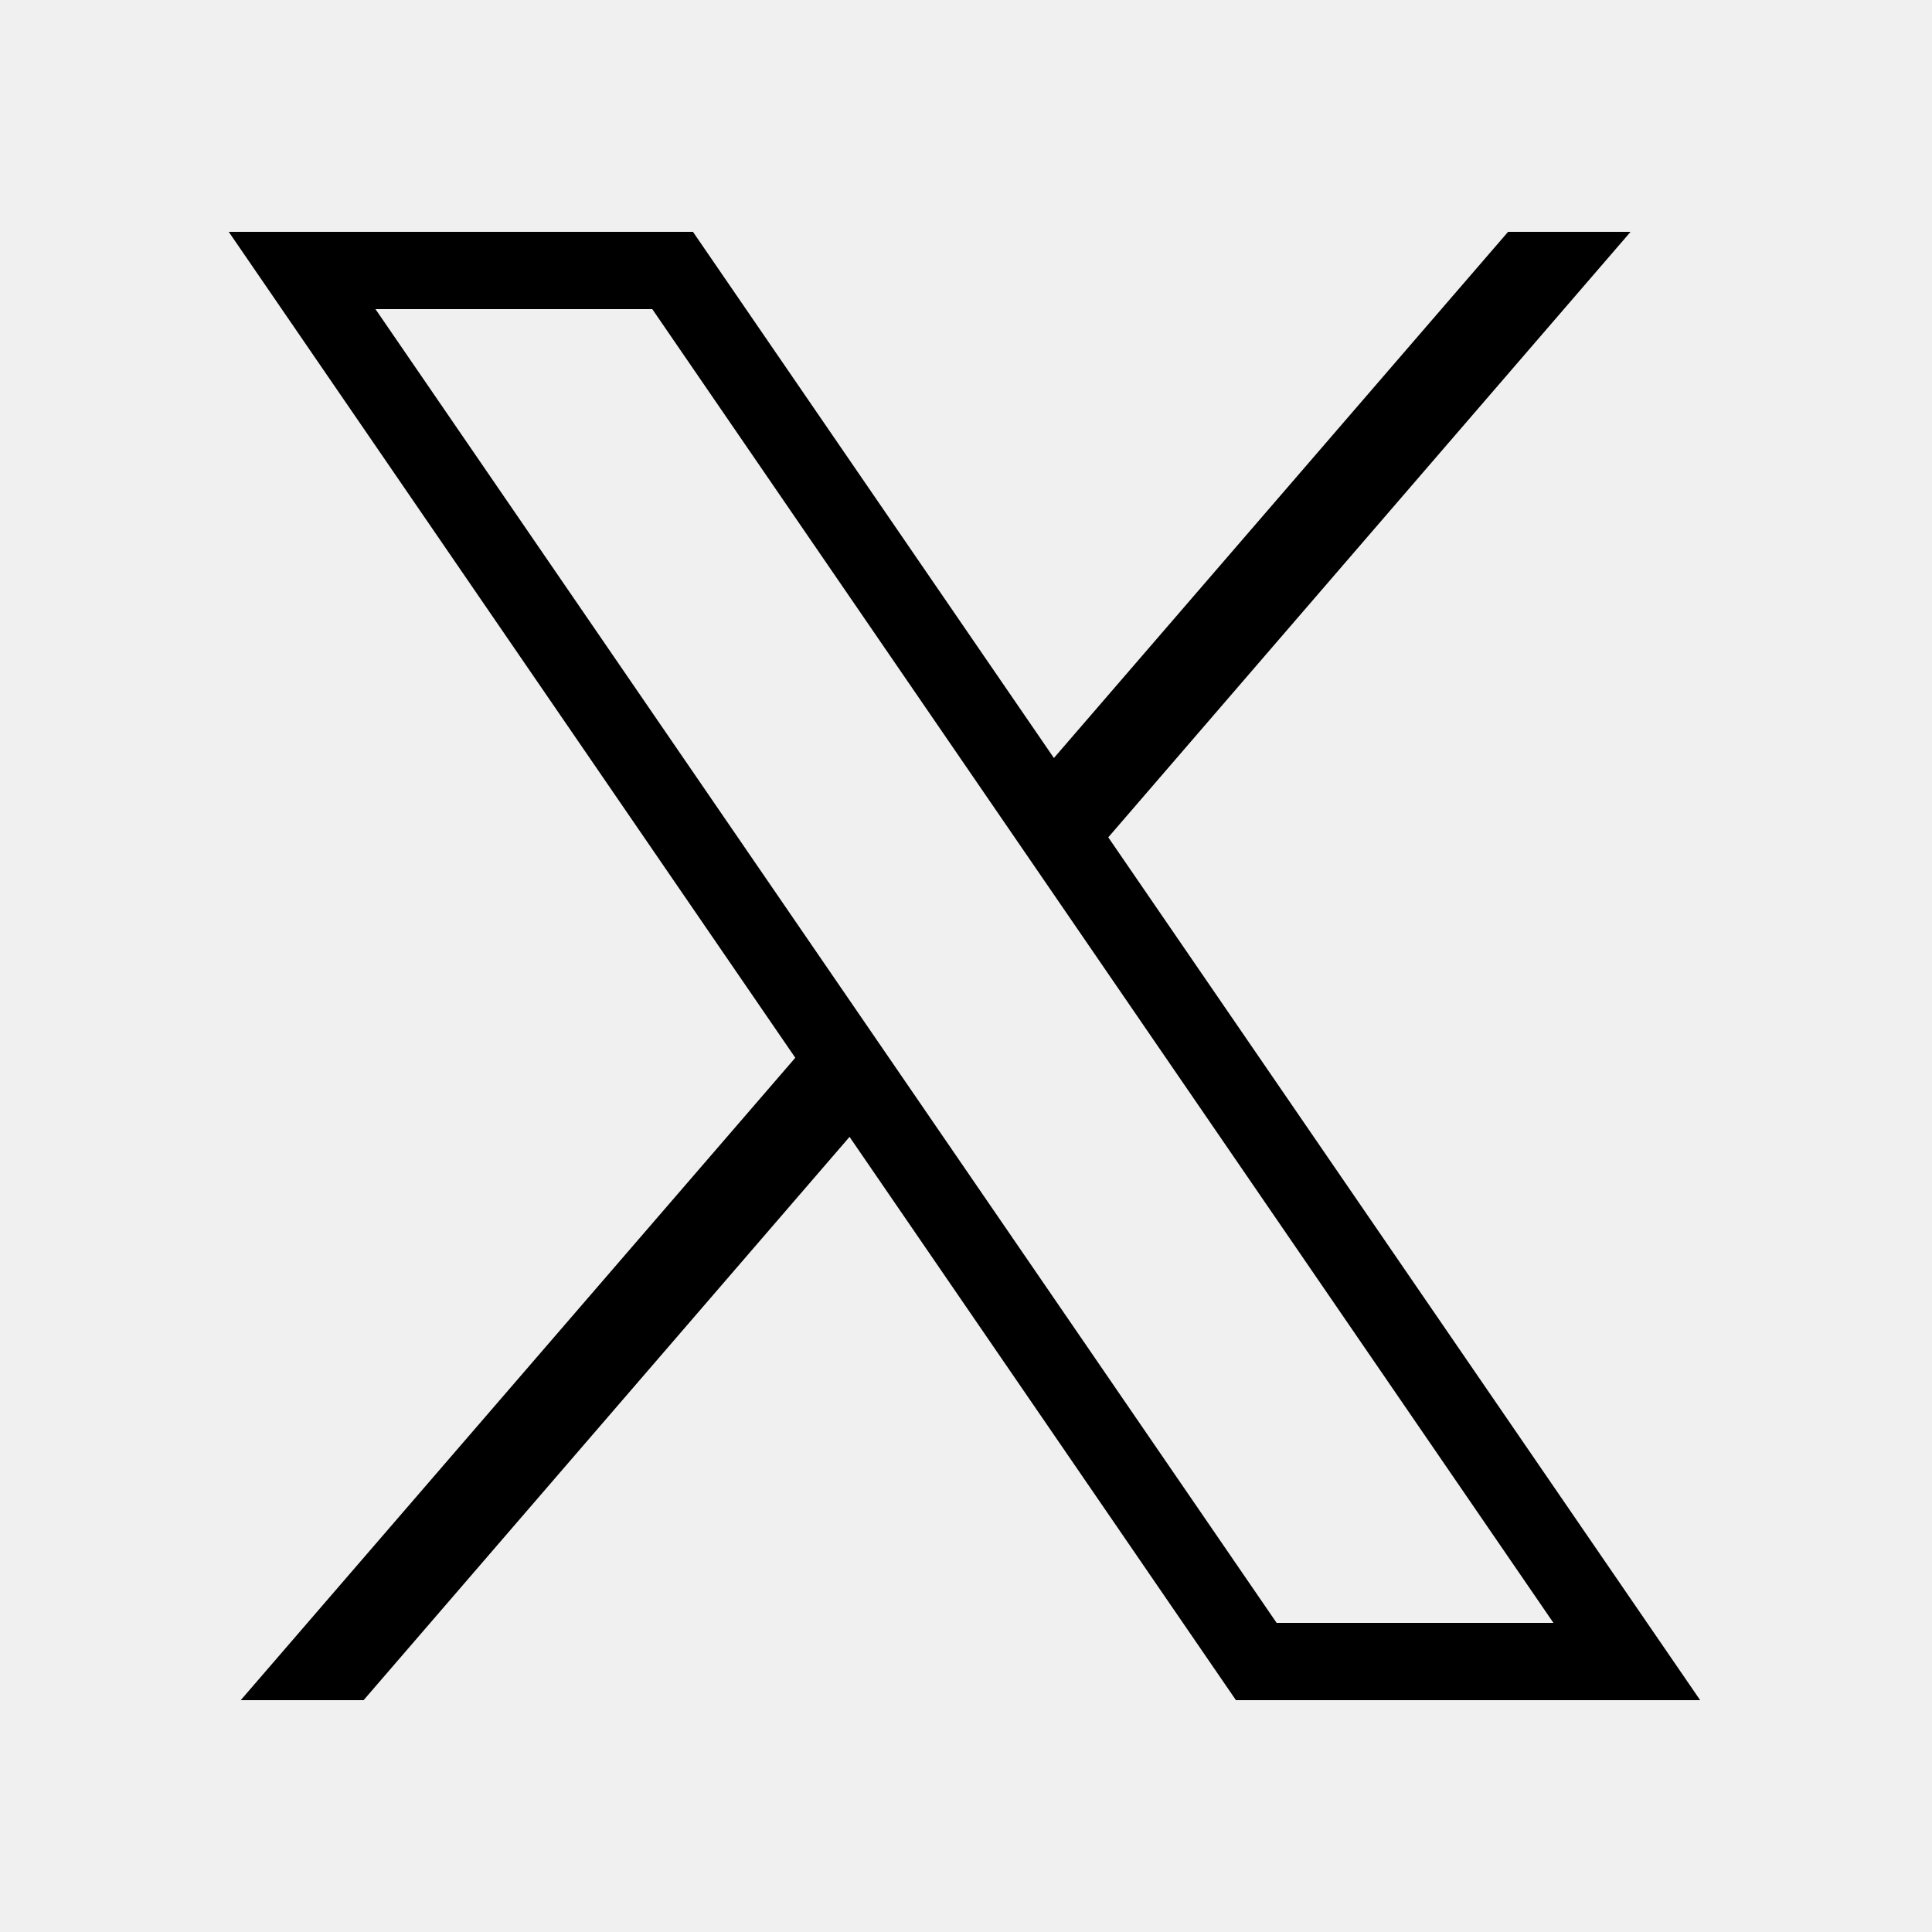
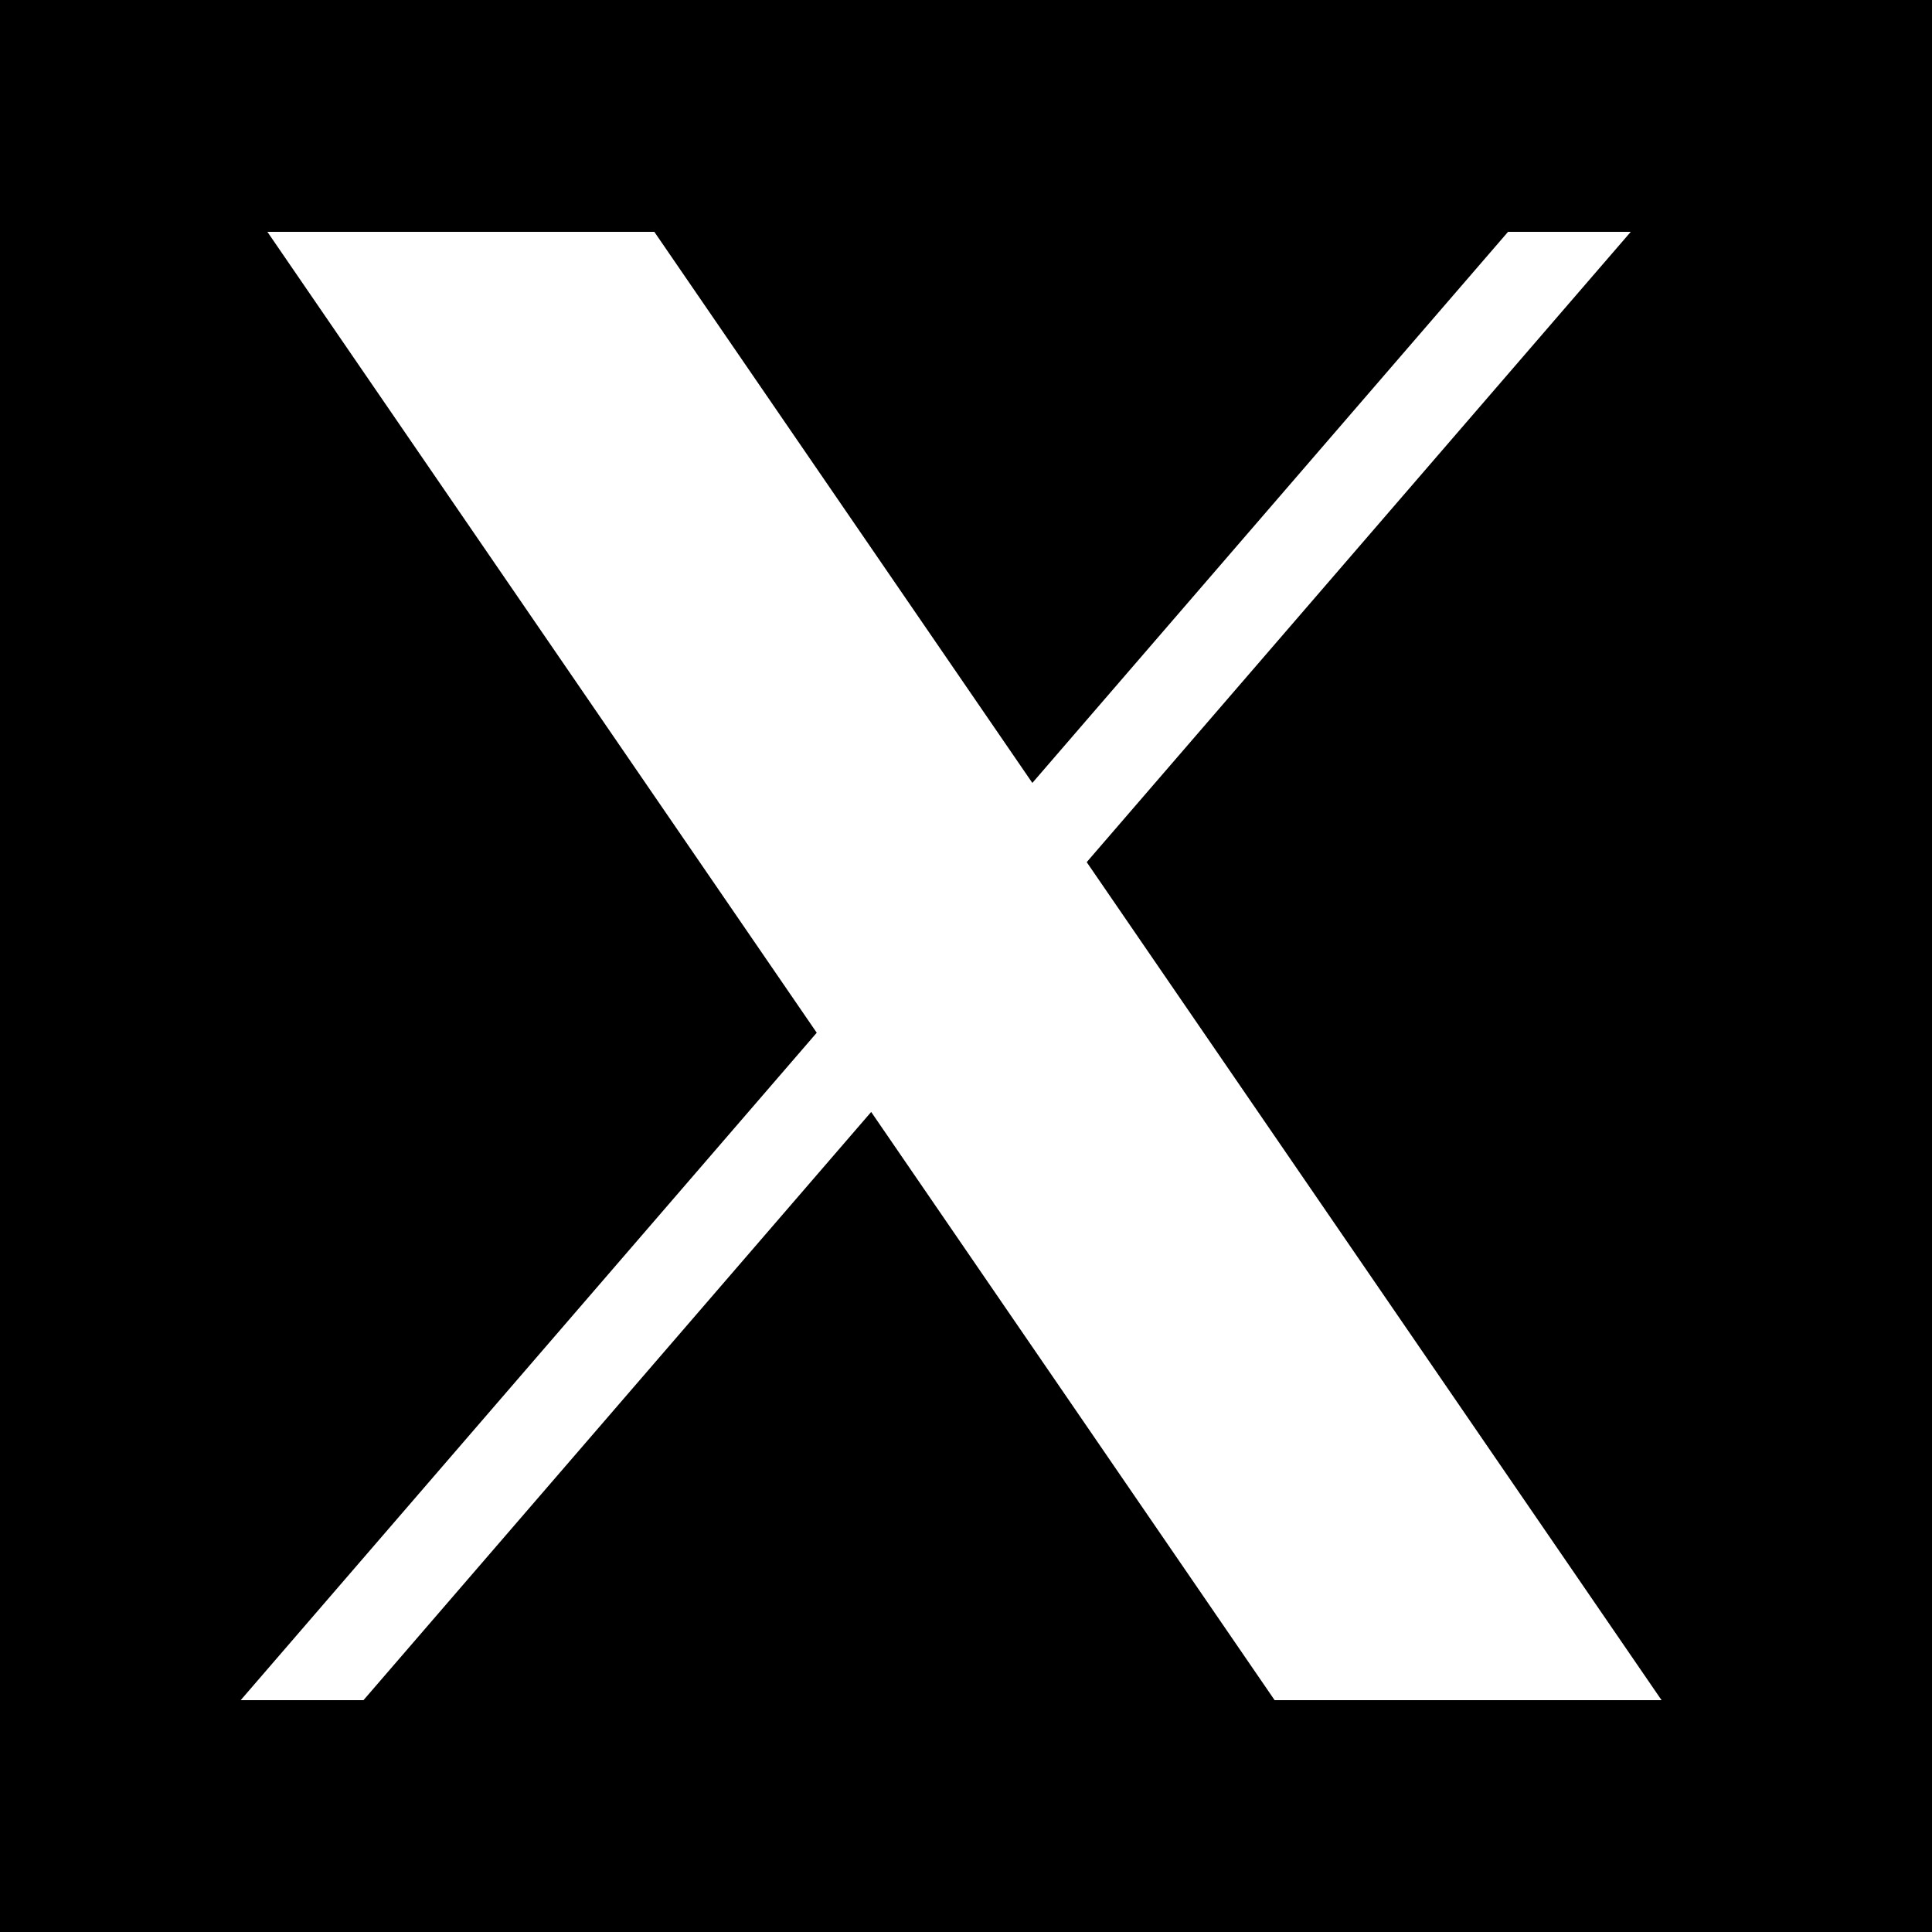
- <svg xmlns="http://www.w3.org/2000/svg" viewBox="0 0 50 50" width="50px" height="50px">
-   <path d="M 5.92 6 L 20.582 27.375 L 6.23 44 L 9.41 44 L 21.986 29.422 L 31.986 44 L 44 44 L 28.682 21.67 L 42.199 6 L 39.029 6 L 27.275 19.617 L 17.934 6 L 5.92 6 z M 9.717 8 L 16.881 8 L 40.203 42 L 33.039 42 L 9.717 8 z" />
+ <svg xmlns="http://www.w3.org/2000/svg" viewBox="0,0,256,256" width="50px" height="50px" fill-rule="nonzero">
+   <g fill="#000000" fill-rule="nonzero" stroke="none" stroke-width="1" stroke-linecap="butt" stroke-linejoin="miter" stroke-miterlimit="10" stroke-dasharray="" stroke-dashoffset="0" font-family="none" font-weight="none" font-size="none" text-anchor="none" style="mix-blend-mode: normal">
+     <path d="M0,256v-256h256v256z" id="bgRectangle" />
+   </g>
+   <g fill="#ffffff" fill-rule="nonzero" stroke="none" stroke-width="1" stroke-linecap="butt" stroke-linejoin="miter" stroke-miterlimit="10" stroke-dasharray="" stroke-dashoffset="0" font-family="none" font-weight="none" font-size="none" text-anchor="none" style="mix-blend-mode: normal">
+     <g transform="scale(5.12,5.12)">
+       <path d="M6.92,6l14.217,20.727l-14.908,17.273h3.178l13.139,-15.223l10.441,15.223h10.014l-14.877,-21.688l14.08,-16.312h-3.176l-12.311,14.262l-9.783,-14.262z" />
+     </g>
+   </g>
</svg>
